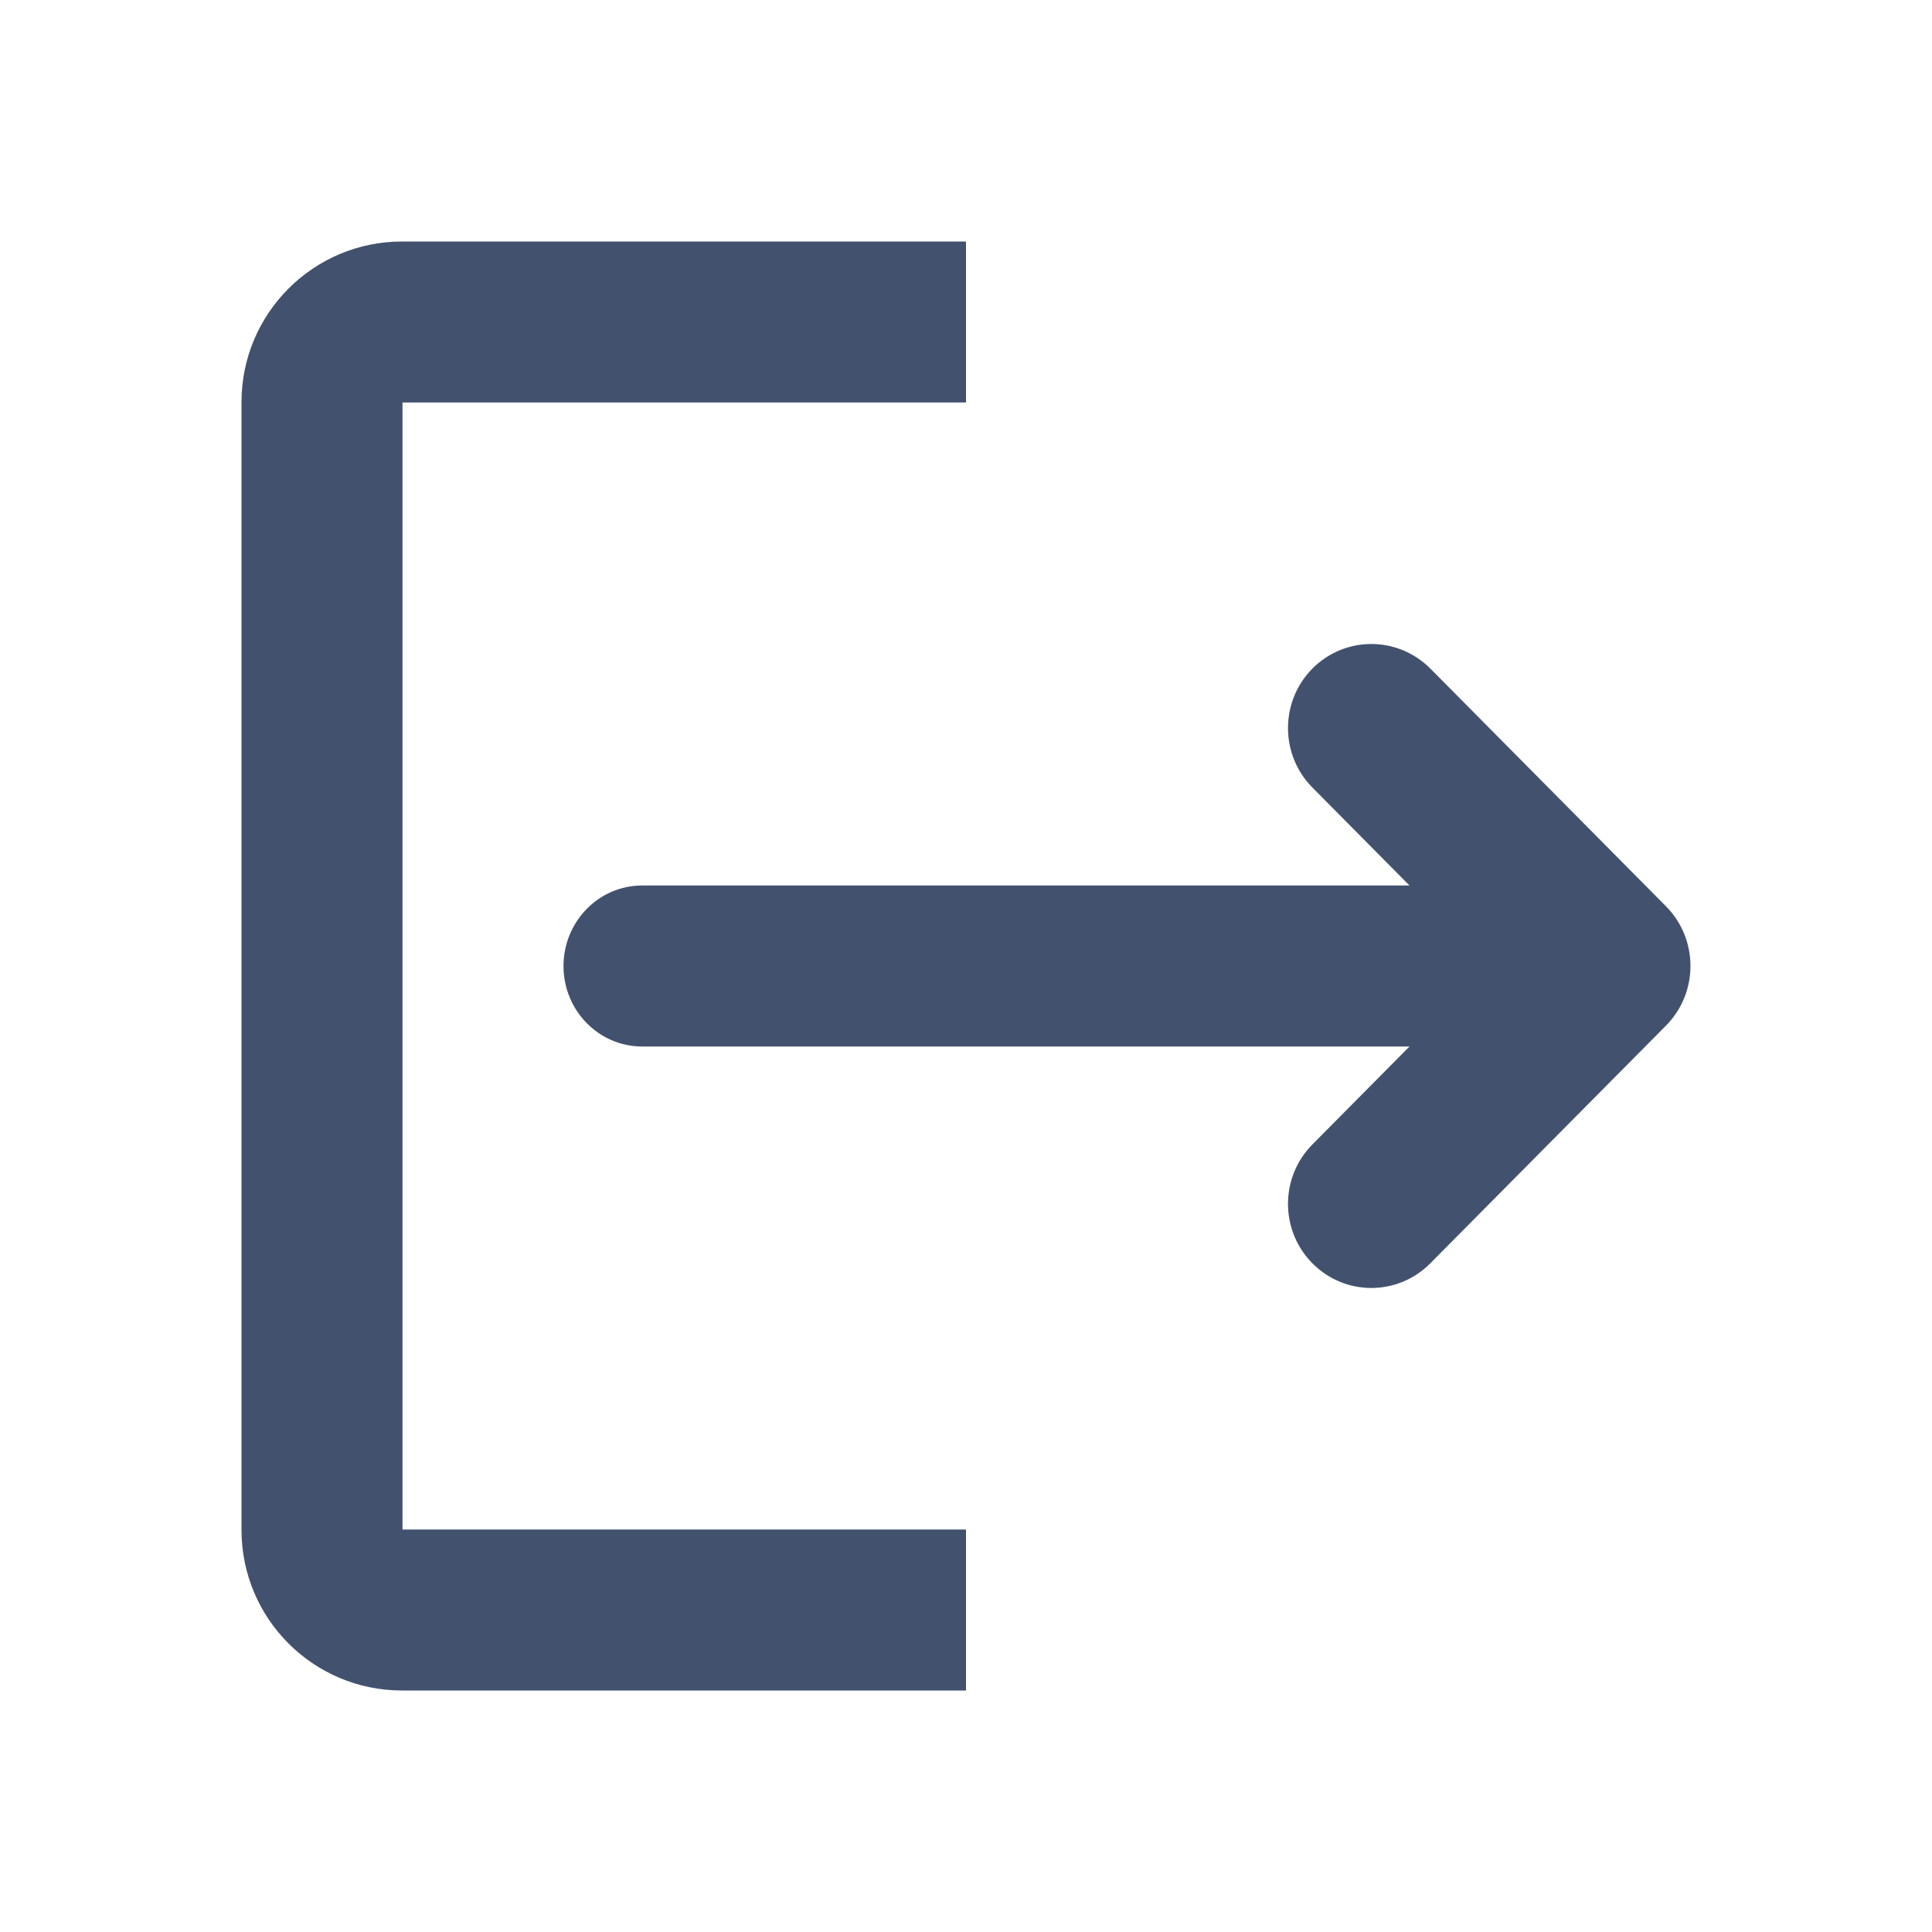
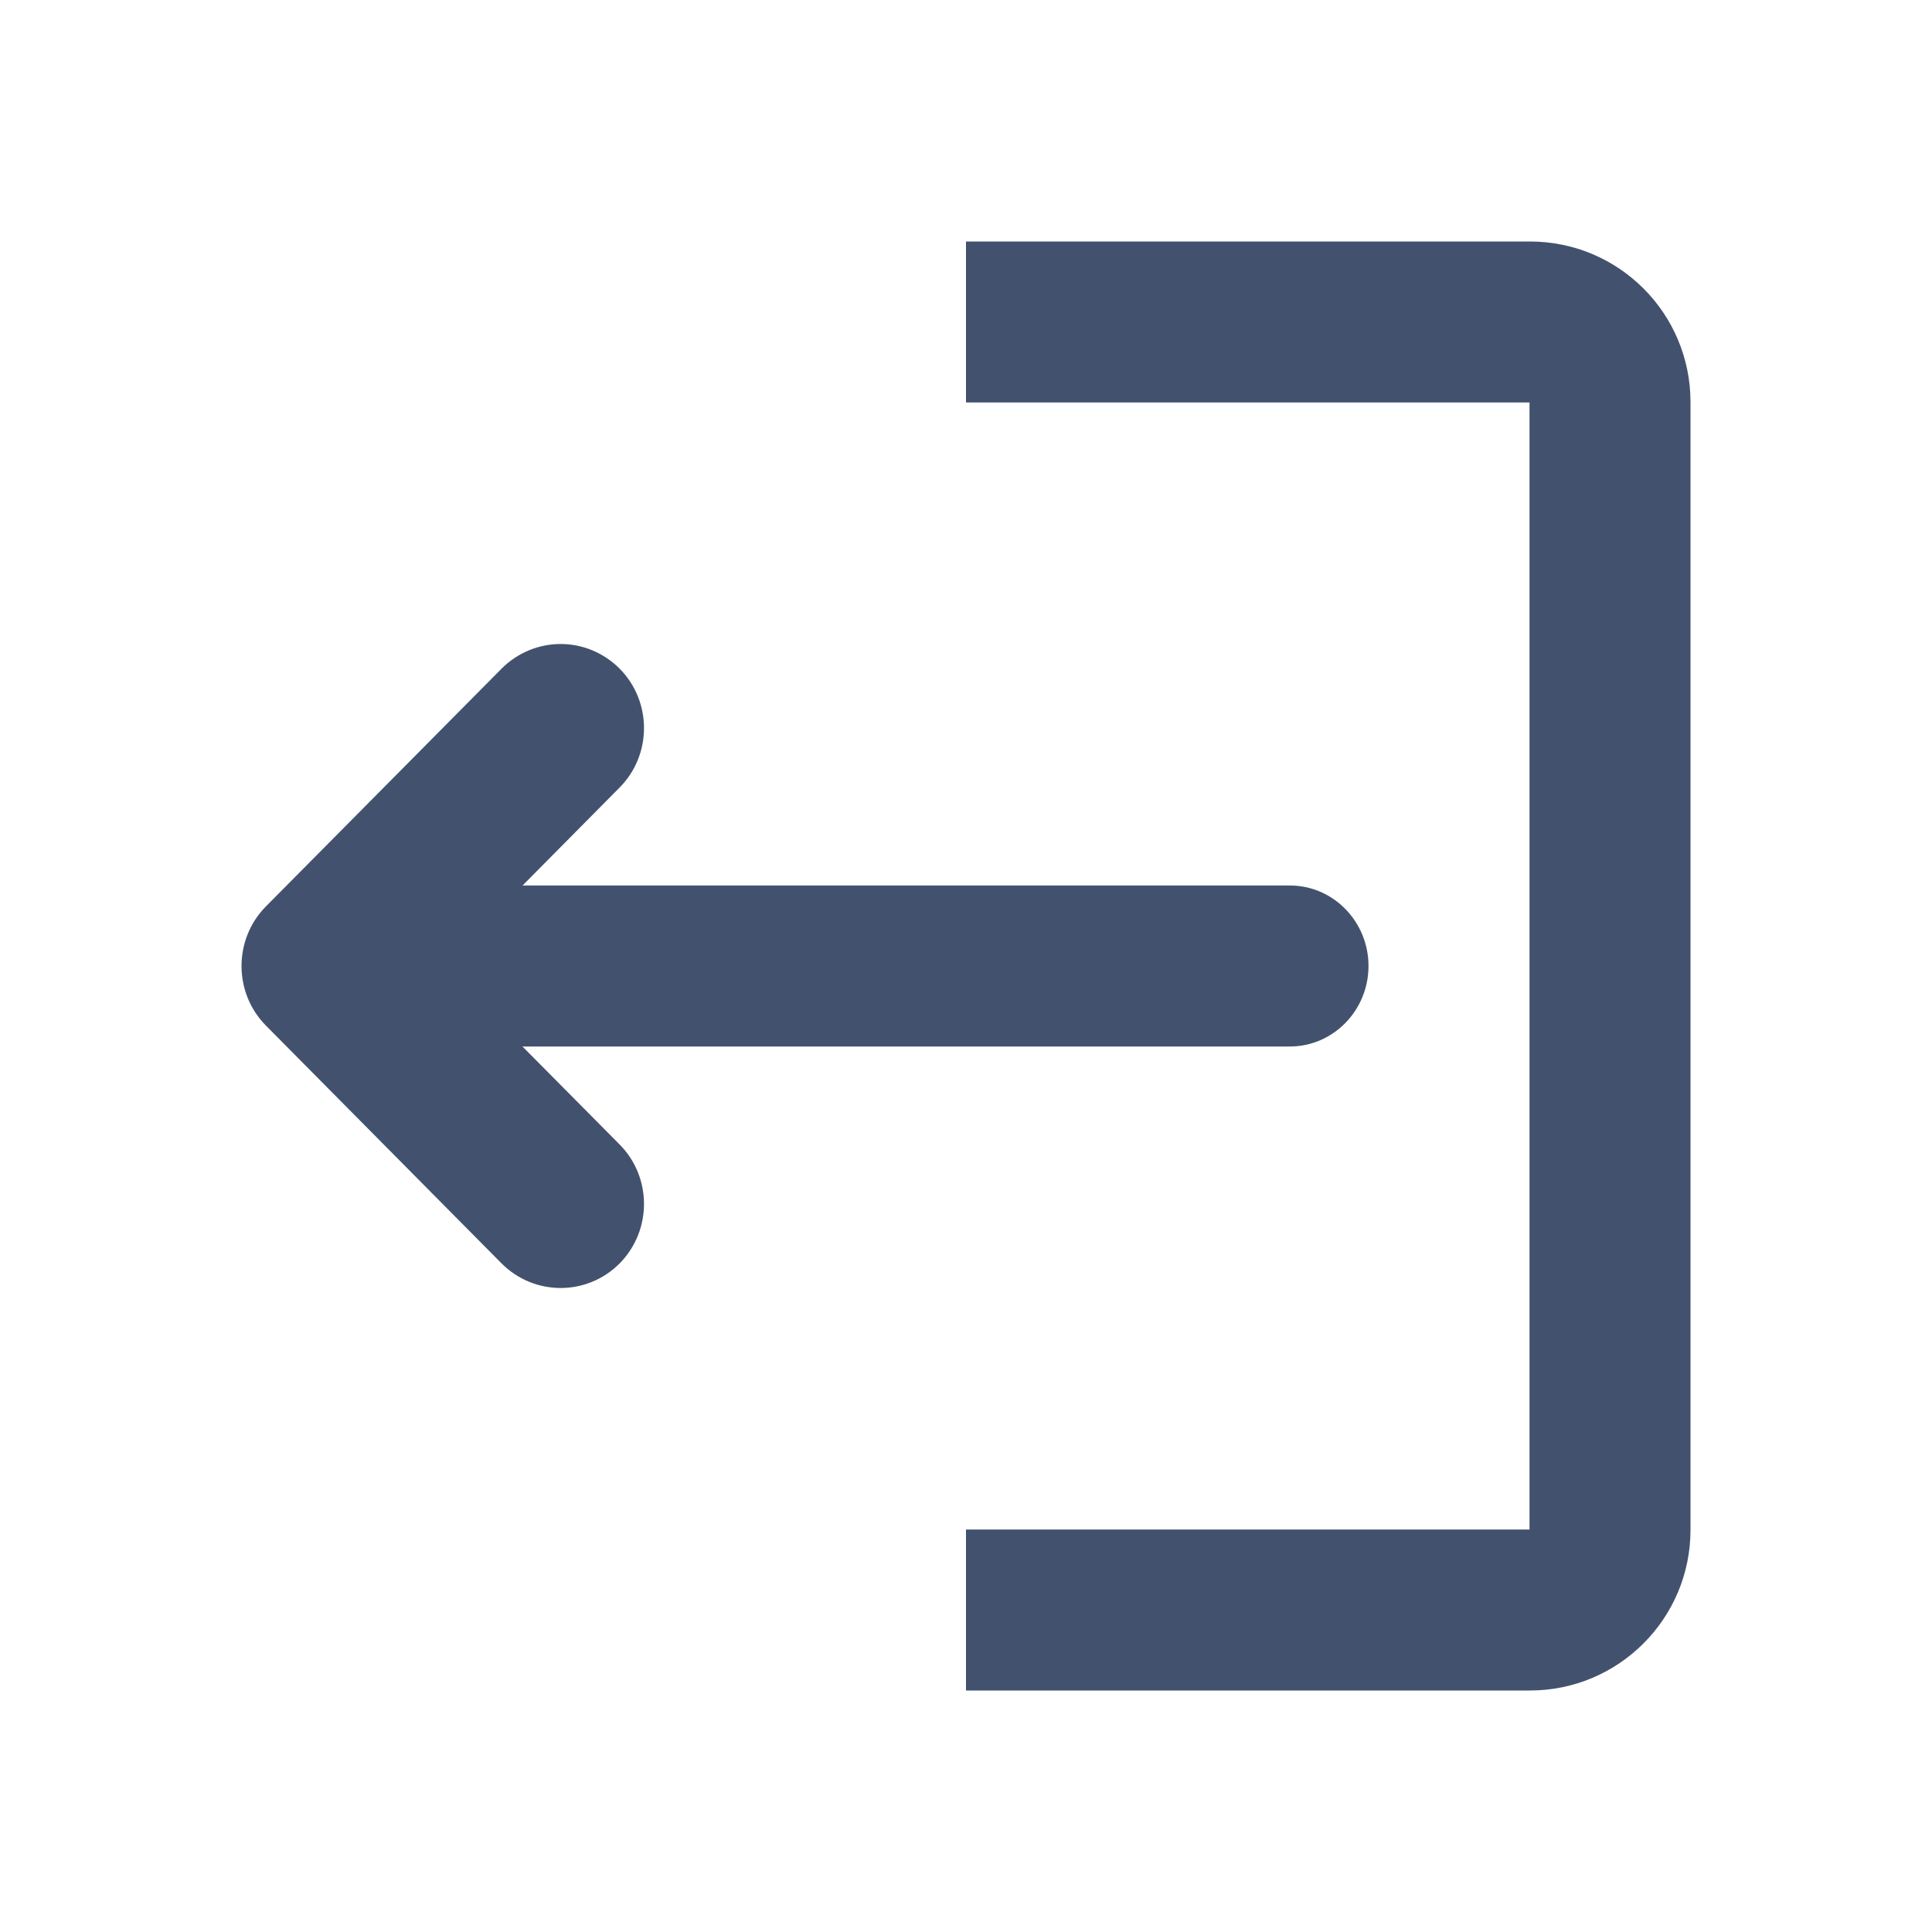
<svg xmlns="http://www.w3.org/2000/svg" width="24px" height="24px" viewBox="0 0 24 24" version="1.1">
  <defs />
  <g id="Global" stroke="none" stroke-width="1" fill="none" fill-rule="evenodd">
    <g id="icons/sign-out" fill="#42526E">
-       <path d="M7.977,11 C7.437,11 7,11.449 7,12.001 C7,12.552 7.437,13 7.977,13 L19.024,13 C19.563,13 20,12.552 20,12.001 C20,11.449 19.563,11 19.024,11 L7.977,11 Z" id="Clip-5" />
-       <path d="M8.497,3 L4.994,3 C3.894,3 3,3.893 3,4.995 L3,19.005 C3,20.108 3.893,21 4.994,21 L8.497,21 L12,21 L12,19 L5,19 L5,5 L12,5 L12,3 L8.497,3 Z" id="Clip-8" />
-       <path d="M16.303,8.305 C15.899,8.714 15.899,9.375 16.303,9.783 L18.5,12 L16.303,14.217 C15.899,14.624 15.899,15.286 16.303,15.693 C16.707,16.102 17.363,16.102 17.768,15.693 L20.698,12.738 C21.1,12.33 21.1,11.669 20.698,11.261 L17.768,8.305 C17.565,8.102 17.3,8 17.035,8 C16.77,8 16.505,8.102 16.303,8.305 Z" id="Clip-2" />
+       <path d="M4.977,11 C4.437,11 4,11.448 4,12 C4,12.551 4.437,13 4.977,13 L16.023,13 C16.562,13 17,12.551 17,12 C17,11.448 16.562,11 16.023,11 L4.977,11 Z" id="Clip-5-Copy" />
+       <path d="M6.231,8.306 L3.301,11.262 C2.9,11.67 2.9,12.33 3.301,12.738 L6.231,15.695 C6.434,15.898 6.699,16 6.965,16 C7.229,16 7.495,15.898 7.697,15.695 C8.101,15.286 8.101,14.625 7.697,14.217 L5.5,12.001 L7.697,9.783 C8.101,9.376 8.101,8.714 7.697,8.306 C7.494,8.103 7.229,8 6.965,8 C6.699,8 6.434,8.103 6.231,8.306 Z" id="Clip-2-Copy" />
+       <path d="M15.503,3 L12,3 L12,5 L19,5 L19,19 L12,19 L12,21 L15.503,21 L19.006,21 C20.106,21 21,20.107 21,19.005 L21,4.995 C21,3.892 20.108,3 19.006,3 L15.503,3 Z" id="Mask-Copy-2" />
    </g>
  </g>
</svg>
